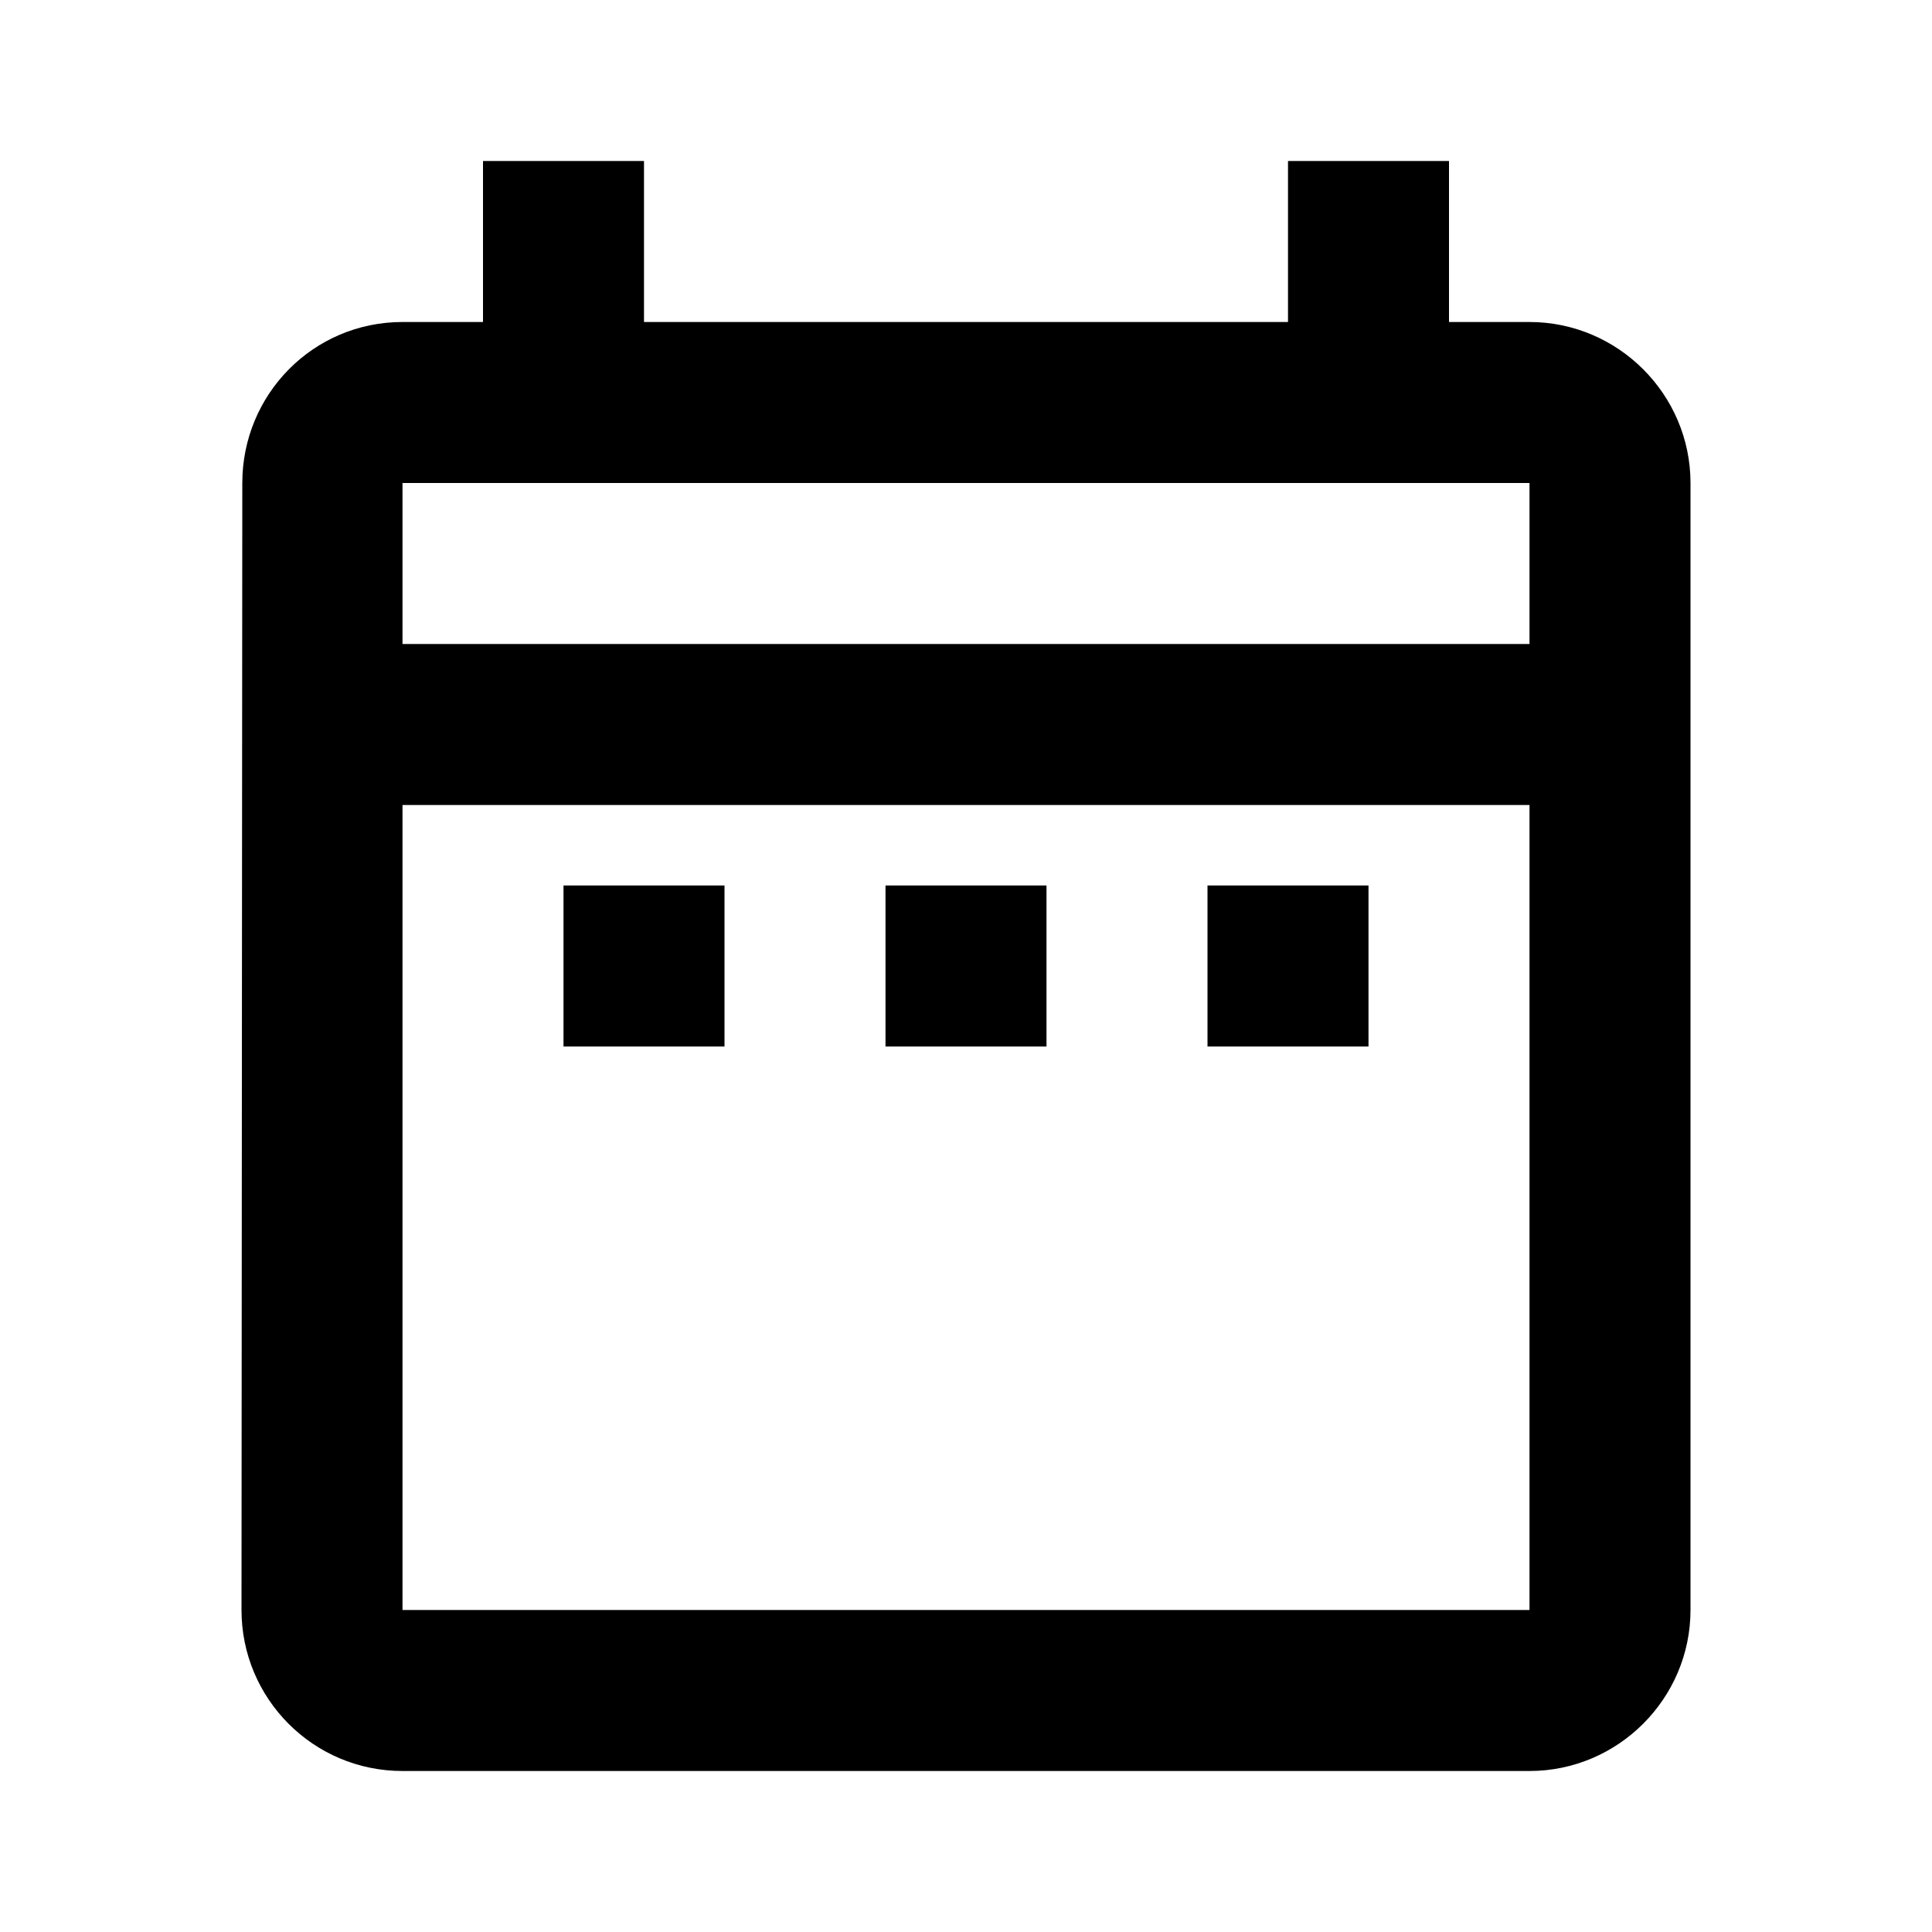
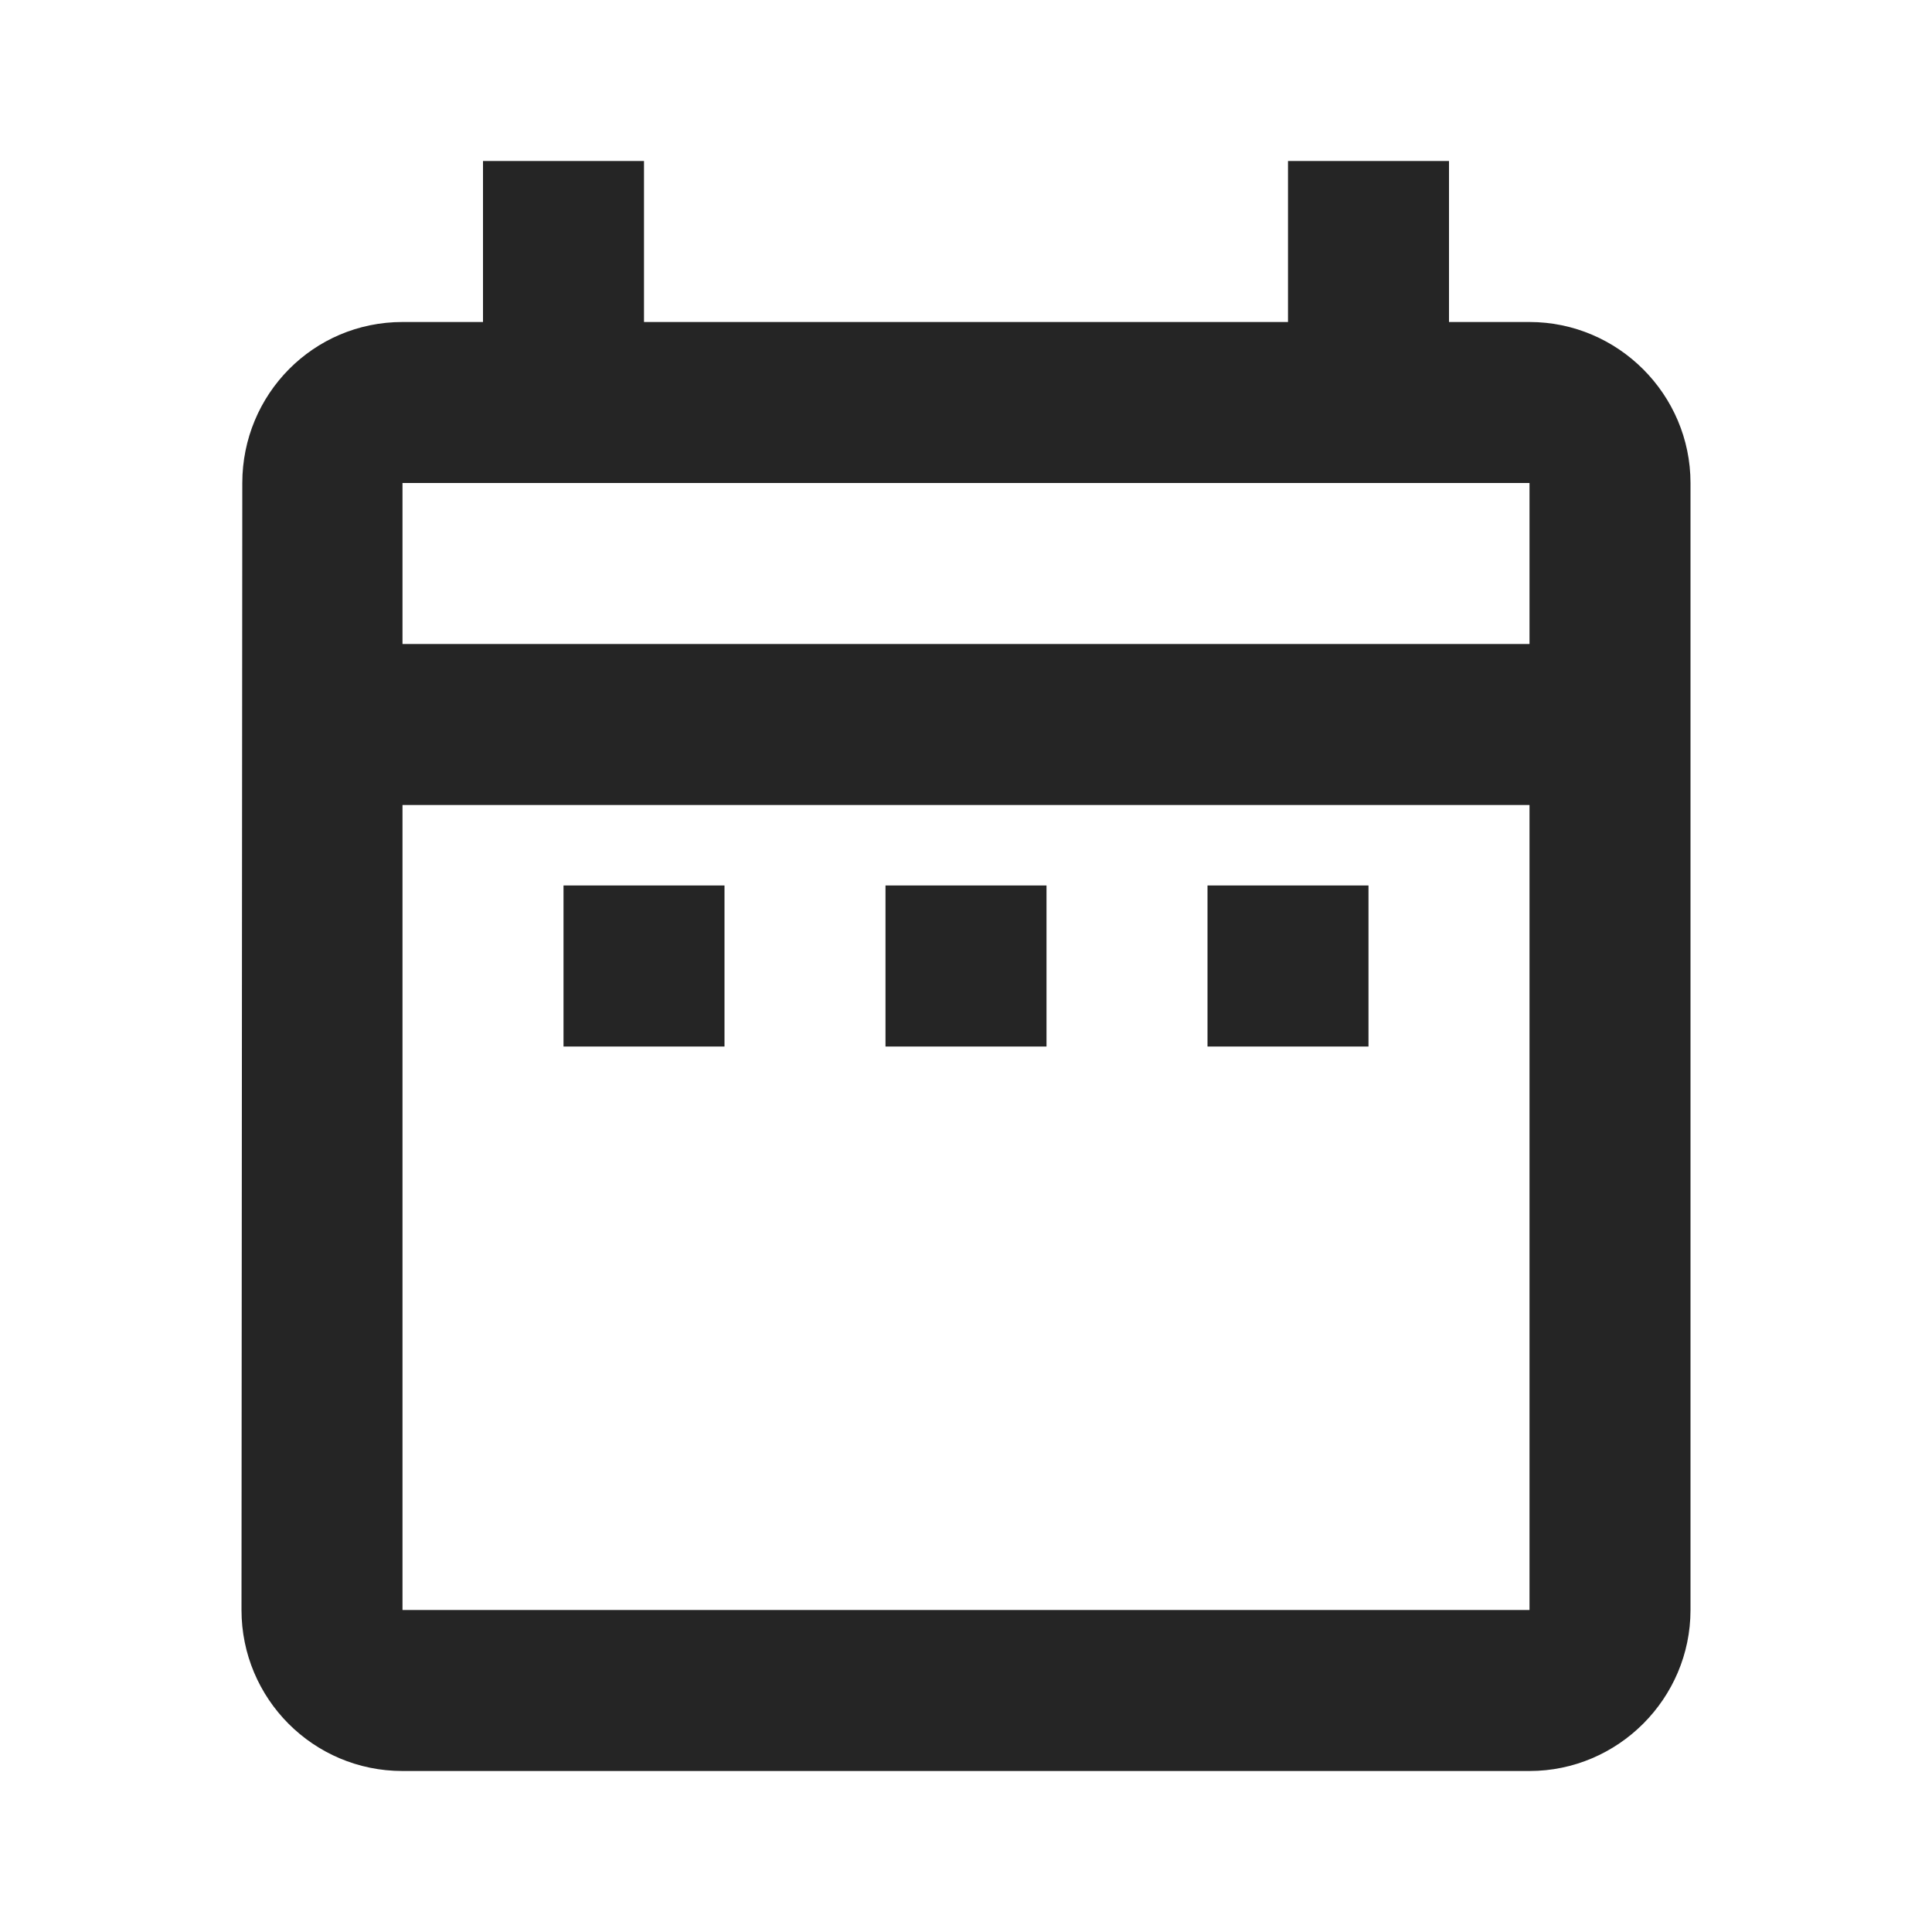
- <svg xmlns="http://www.w3.org/2000/svg" height="24px" viewBox="0 0 24 24" width="24px" fill="#000000">
+ <svg xmlns="http://www.w3.org/2000/svg" height="24px" viewBox="0 0 24 24" width="24px" fill="#252525">
  <path d="M0 0h24v24H0V0z" fill="none" />
  <path d="M7 11h2v2H7v-2zm14-5v14c0 1.1-.9 2-2 2H5c-1.11 0-2-.9-2-2l.01-14c0-1.1.88-2 1.99-2h1V2h2v2h8V2h2v2h1c1.1 0 2 .9 2 2zM5 8h14V6H5v2zm14 12V10H5v10h14zm-4-7h2v-2h-2v2zm-4 0h2v-2h-2v2z" />
</svg>
